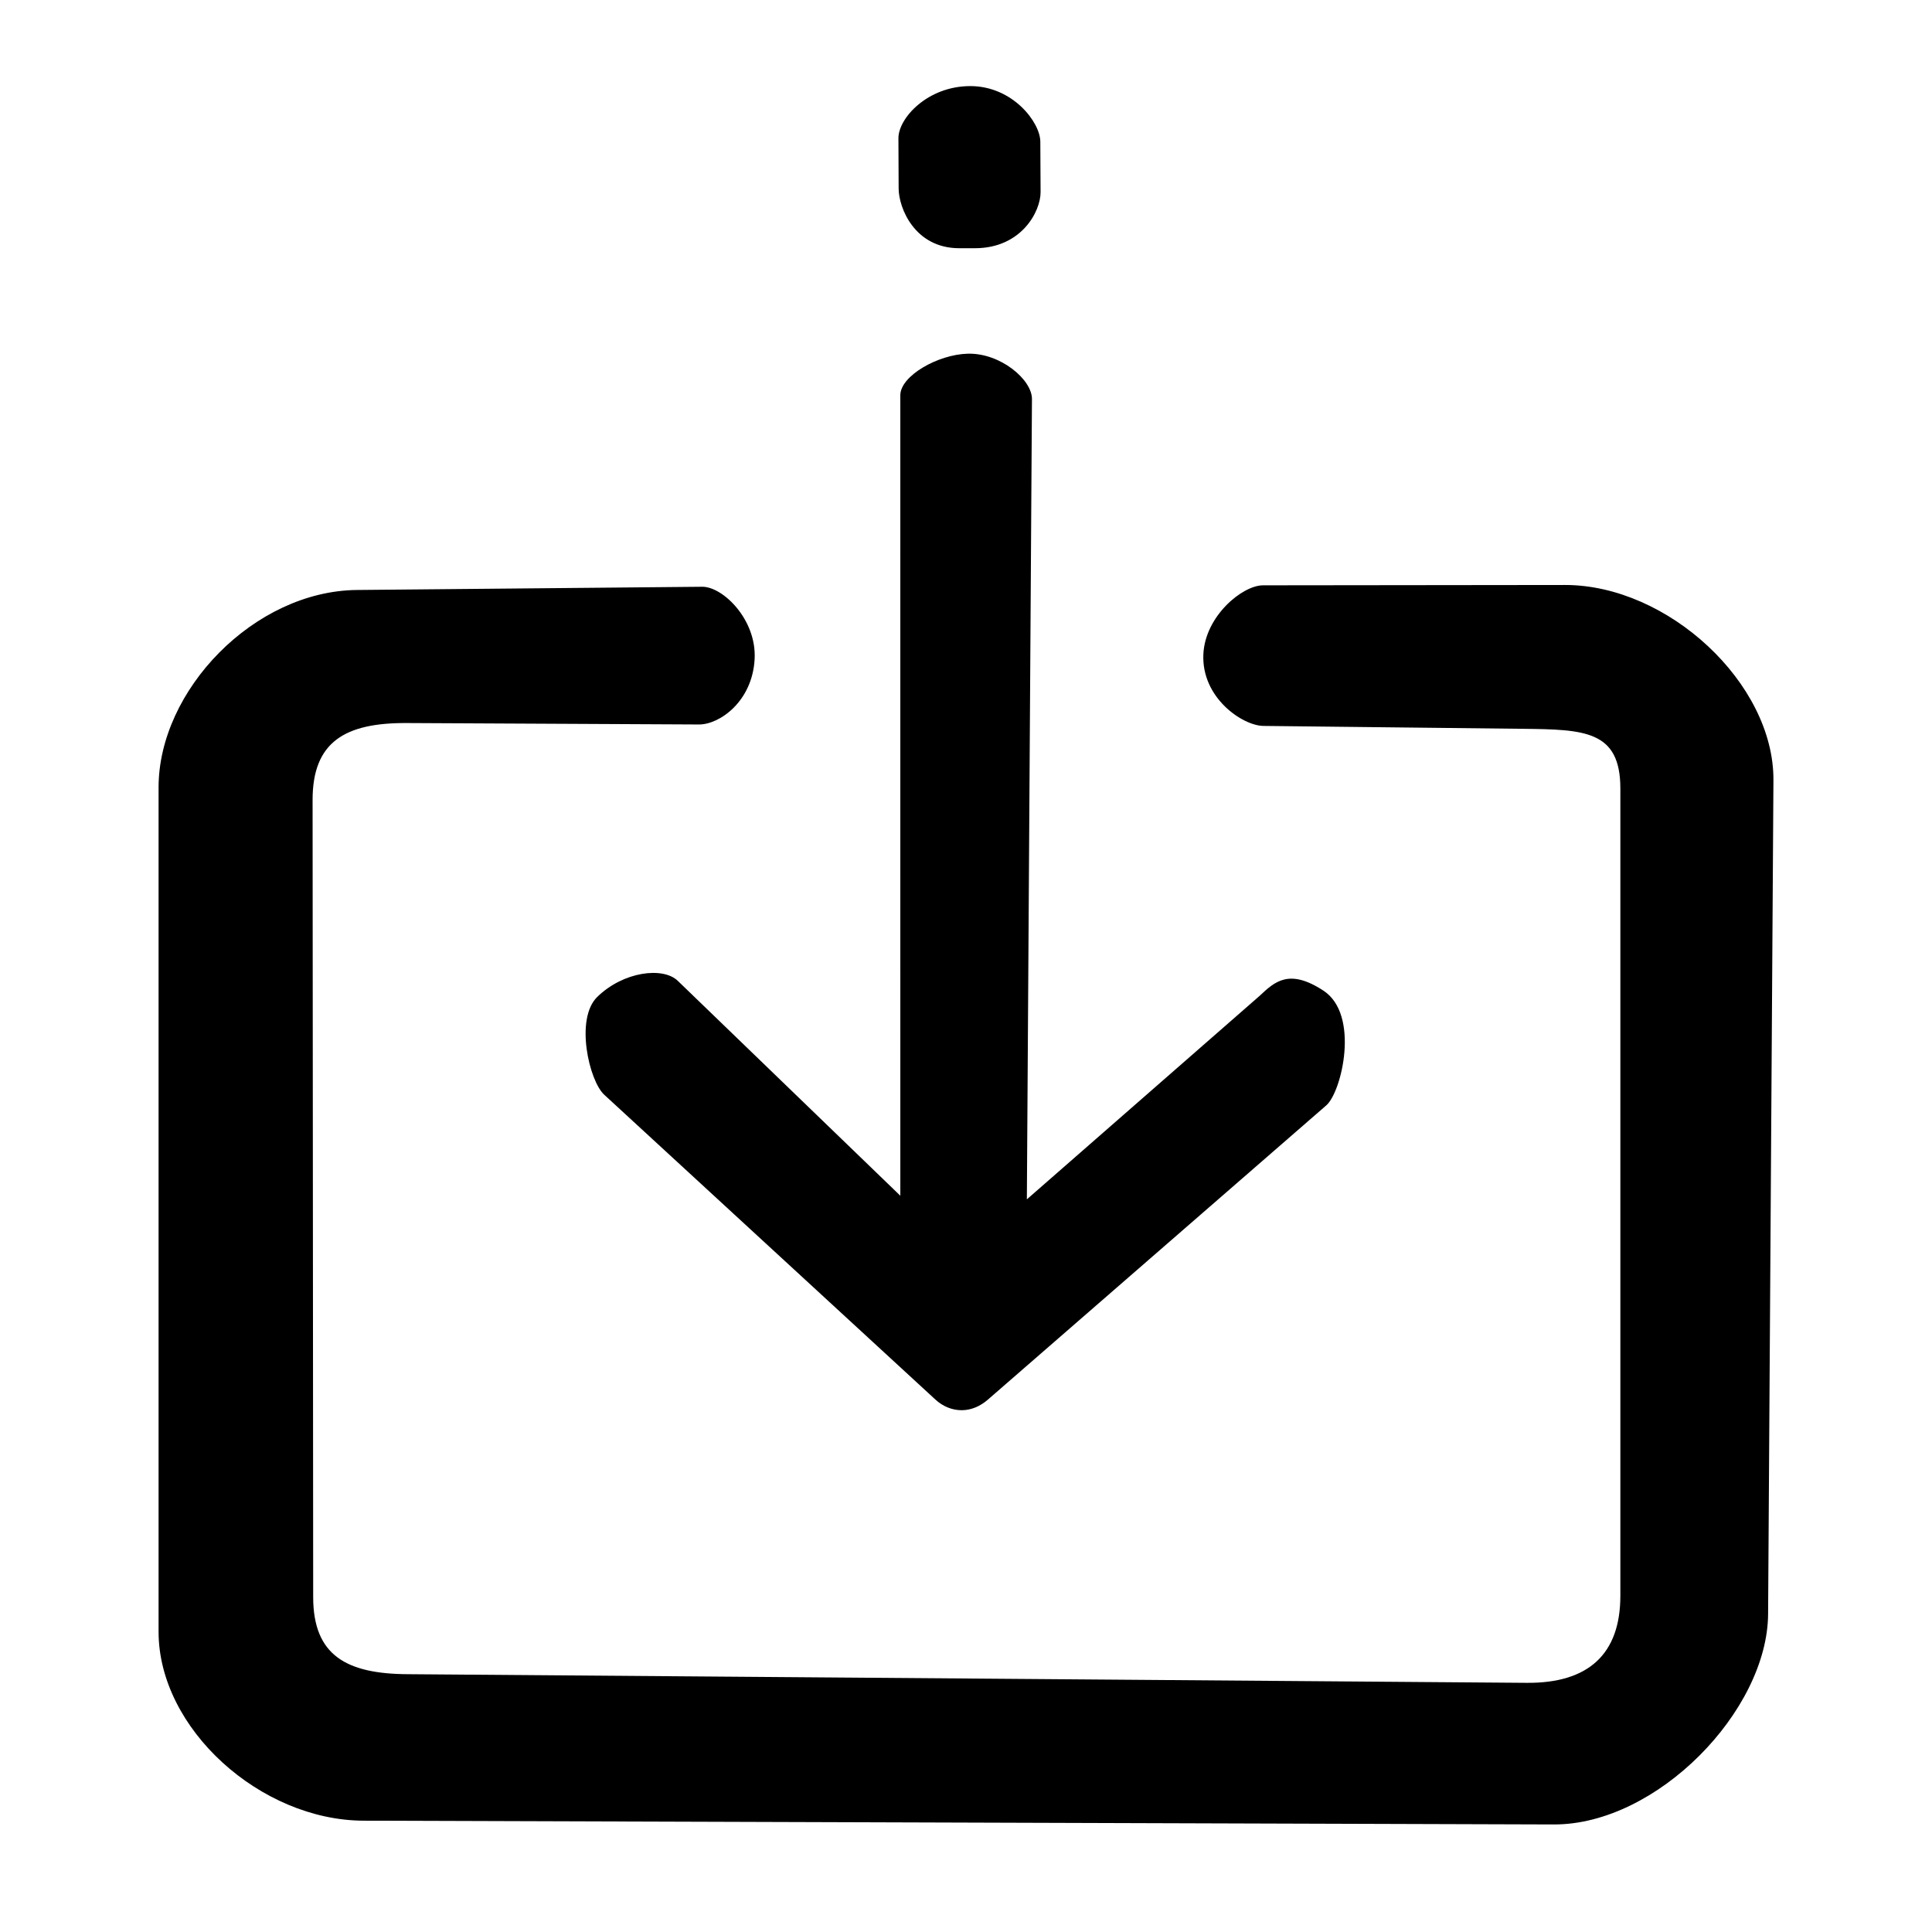
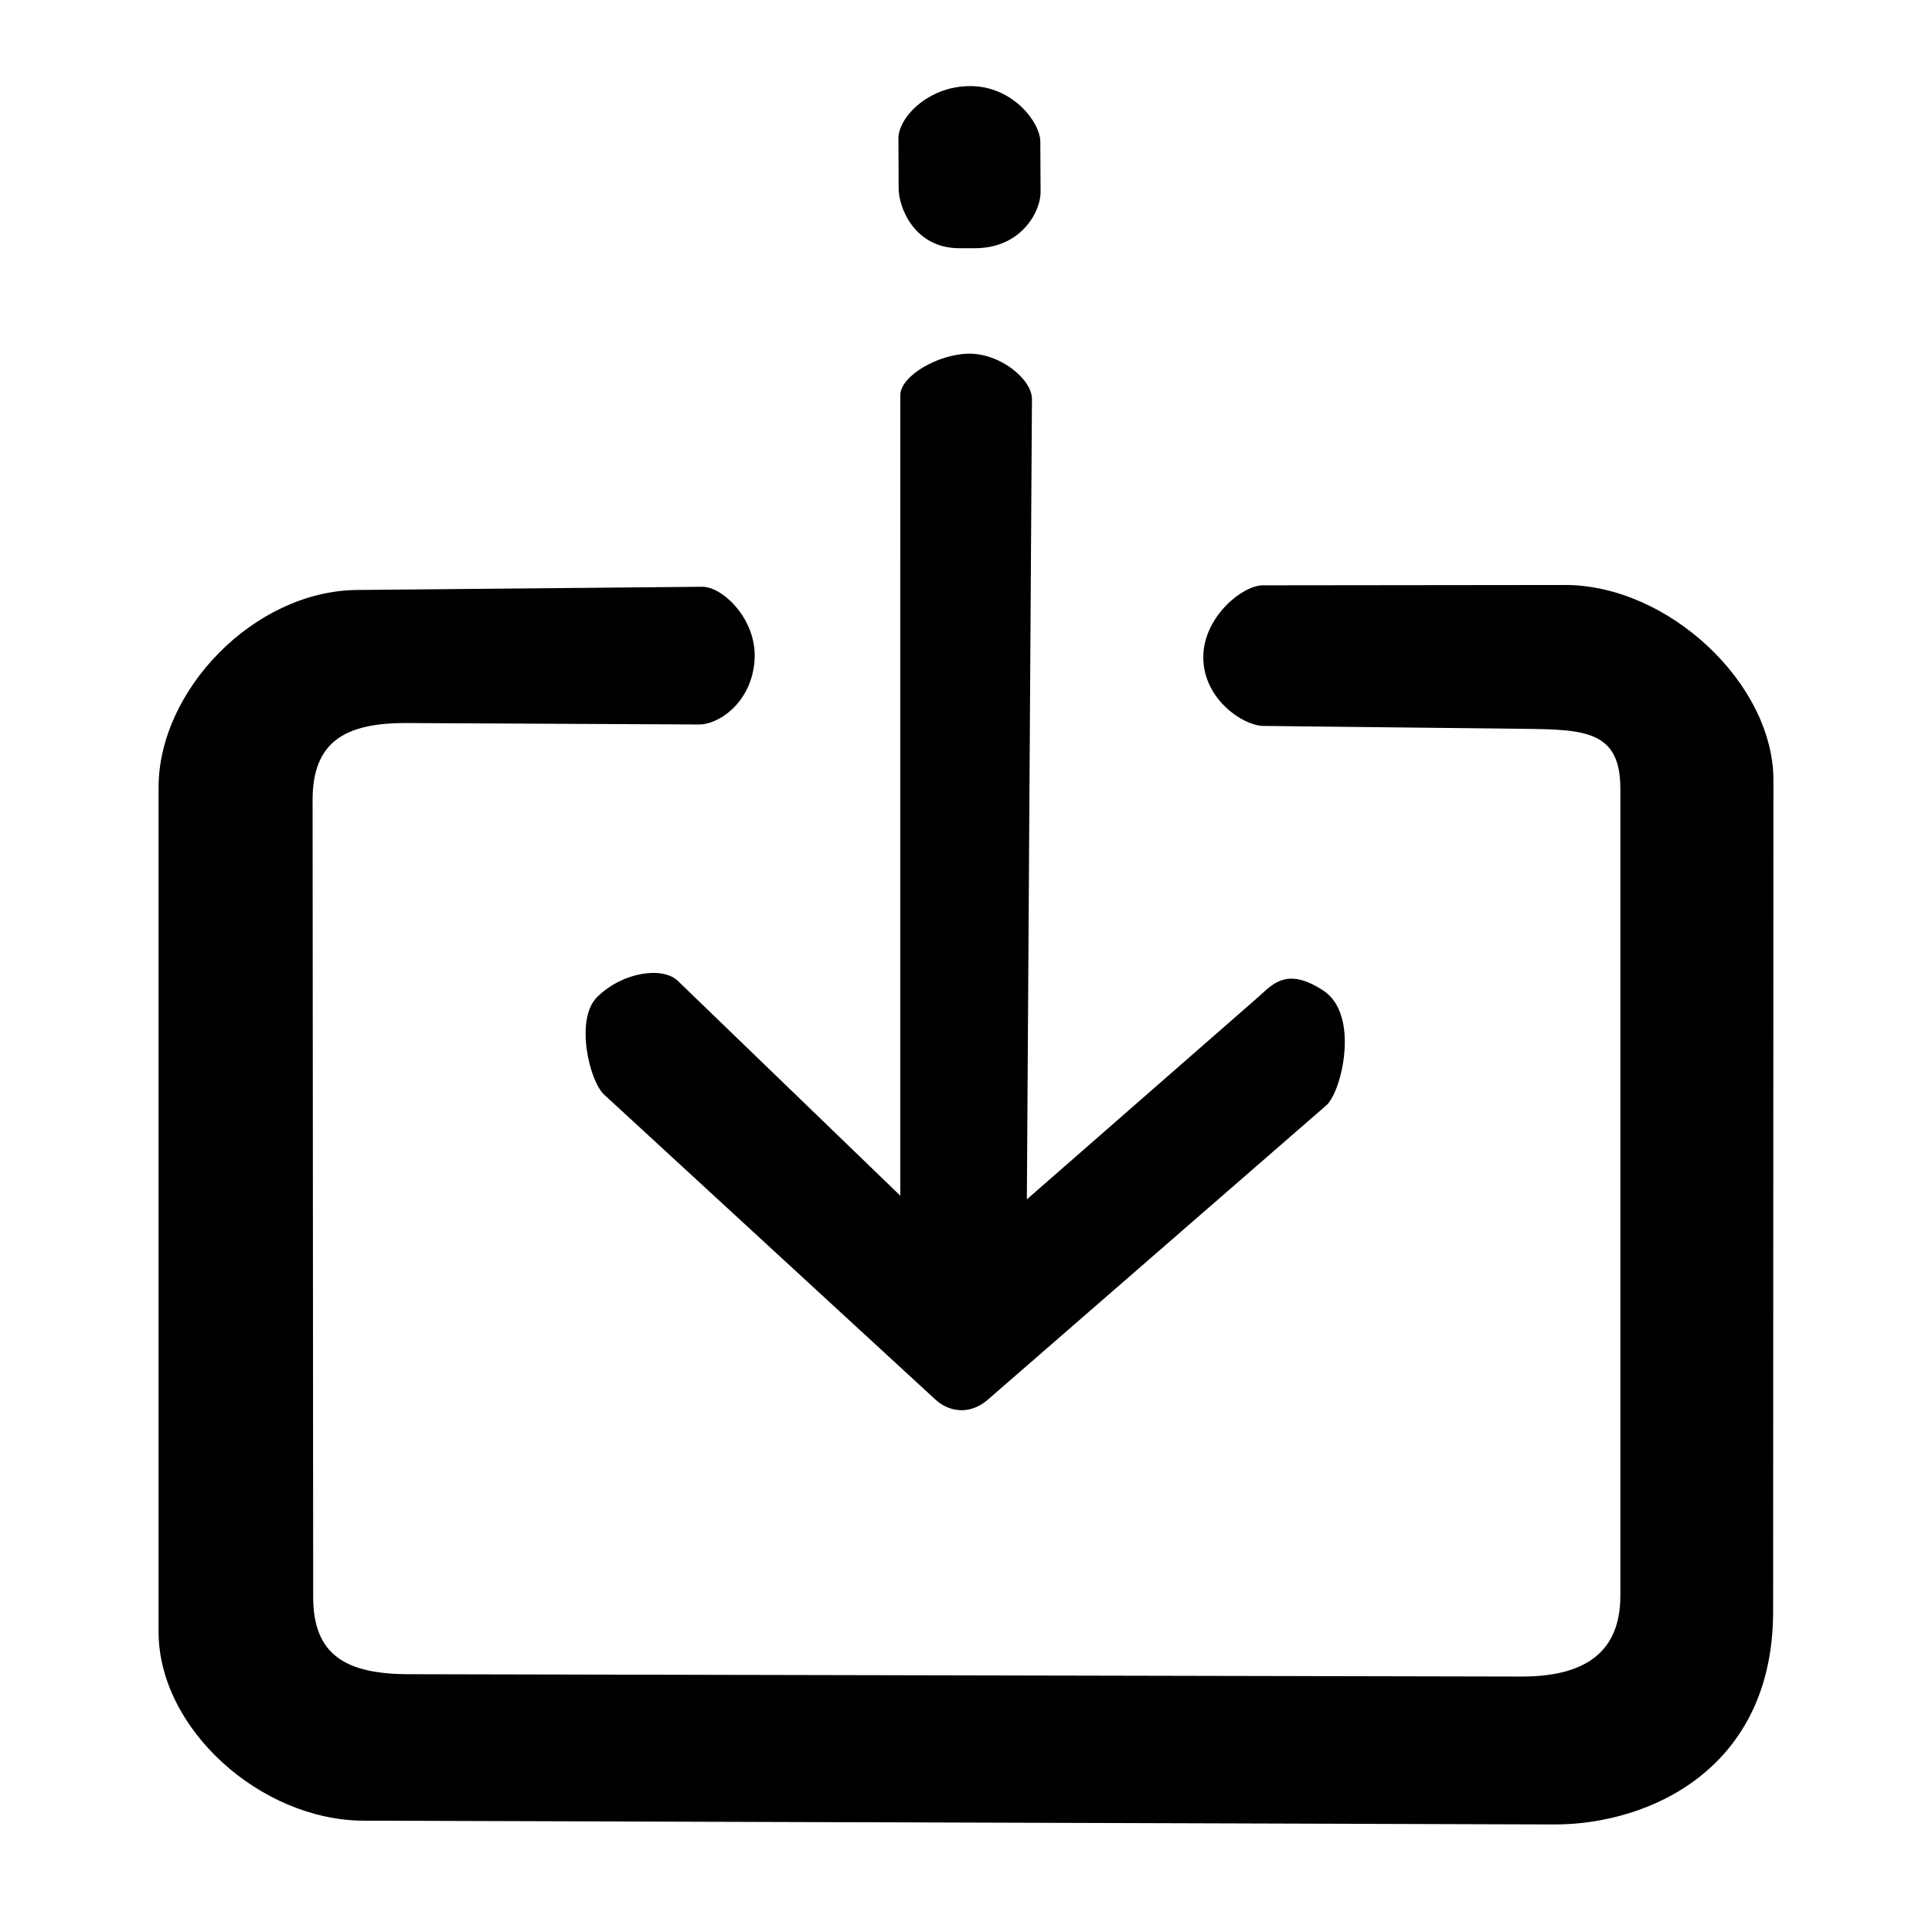
<svg xmlns="http://www.w3.org/2000/svg" version="1.1" width="24" height="24" viewBox="0 0 640 640" xml:space="preserve" id="svg3">
  <defs id="defs1" />
  <g transform="matrix(1.55,0,0,1.46,320,320)" id="0zRmvDRJdMy4j9q9kfs_X">
    <g transform="translate(0,70)" id="RsXIp4WGzecCgq_v58d7N">
-       <path style="opacity:1;fill:#000000;fill-rule:nonzero;stroke:none;stroke-width:1;stroke-linecap:butt;stroke-linejoin:miter;stroke-miterlimit:4;stroke-dasharray:none;stroke-dashoffset:0" vector-effect="non-scaling-stroke" d="m 128,-156.45 -64.525,0.077 c -4.4,0.005 -12.345,6.95 -12.744,15.595 -0.459,9.954 8.417,16.254 12.817,16.306 l 55.379,0.654 c 13.199,0.156 20.921,0.34 20.921,13.54 V 72.895 c 0,13.2 -6.798,19.859 -19.997,19.75 l -239.065,-1.961 c -13.2,-0.054 -20.296,-4.262 -20.305,-17.462 l -0.126,-180.886 c -0.009,-13.2 6.923,-17.531 20.123,-17.462 l 62.455,0.327 c 4.4,0.023 11.413,-5.23 11.893,-14.845 0.449,-8.982 -6.805,-16.446 -11.205,-16.402 l -73.775,0.73 c -21.999,0.218 -42.407,22.787 -42.407,44.787 V 81.067 c 0,22 21.802,42.78 43.802,42.854 l 254.387,0.856 c 22,0.074 45.662,-25.746 45.795,-47.746 l 1.141,-189.175 C 172.695,-134.144 150,-156.476 128,-156.45 Z" stroke-linecap="round" id="path1" />
+       <path style="opacity:1;fill:#000000;fill-rule:nonzero;stroke:none;stroke-width:1;stroke-linecap:butt;stroke-linejoin:miter;stroke-miterlimit:4;stroke-dasharray:none;stroke-dashoffset:0" vector-effect="non-scaling-stroke" d="m 128,-156.45 -64.525,0.077 c -4.4,0.005 -12.345,6.95 -12.744,15.595 -0.459,9.954 8.417,16.254 12.817,16.306 l 55.379,0.654 c 13.199,0.156 20.921,0.34 20.921,13.54 V 72.895 c 0,13.2 -8.007,18.353 -21.207,18.324 l -237.855,-0.534 c -13.2,-0.054 -20.296,-4.262 -20.305,-17.462 l -0.126,-180.886 c -0.009,-13.2 6.923,-17.531 20.123,-17.462 l 62.455,0.327 c 4.4,0.023 11.413,-5.23 11.893,-14.845 0.449,-8.982 -6.805,-16.446 -11.205,-16.402 l -73.775,0.73 c -21.999,0.218 -42.407,22.787 -42.407,44.787 V 81.067 c 0,22 21.802,42.78 43.802,42.854 l 254.387,0.856 c 20.384,0.069 46.858,-12.619 46.87,-48.317 l 0.065,-188.604 c 0.008,-22 -22.562,-44.332 -44.562,-44.306 z" stroke-linecap="round" id="path1" />
    </g>
    <g transform="translate(-0.7603299,-184.937)" id="ZvNoiSKh0jOhKqvx79pQx">
      <path style="opacity:1;fill:#000000;fill-rule:nonzero;stroke:none;stroke-width:1;stroke-linecap:butt;stroke-linejoin:miter;stroke-miterlimit:4;stroke-dasharray:none;stroke-dashoffset:0" vector-effect="non-scaling-stroke" d="m 2.681,22.077 c 9.912,0 14.04,-8.339 14.019,-12.739 l -0.056,-11.438 C 16.623,-6.499 10.735,-14.706 1.678,-14.706 c -9.152,0 -15.379,7.282 -15.36,11.836 l 0.046,11.401 c 0.018,4.4 3.424,13.547 12.957,13.547 z" stroke-linecap="round" id="path2" />
    </g>
    <g transform="translate(0,-34)" id="f-QQdQ_d0zL0dAaU6TpqB">
      <path style="opacity:1;fill:#000000;fill-rule:nonzero;stroke:none;stroke-width:1;stroke-linecap:butt;stroke-linejoin:miter;stroke-miterlimit:4;stroke-dasharray:none;stroke-dashoffset:0" vector-effect="non-scaling-stroke" transform="translate(-206,-172)" d="m 127.181,213.027 c -4.773,4.957 -1.739,19.014 1.496,22.175 l 70.8,69.186 c 1.617,1.58 3.6,2.4 5.6,2.4 2,0 3.941,-0.869 5.6,-2.4 l 72.321,-66.764 c 3.317,-3.062 7.214,-20.587 -0.597,-26.023 -7.326,-5.099 -10.419,-2.058 -13.619,1.142 l -49.775,46.203 1.089,-181.582 c 0.026,-4.4 -6.748,-10.483 -13.715,-10.292 -6.394,0.175 -14.419,5.037 -14.419,9.437 l 0.003,181.616 -47.558,-48.758 c -3.162,-3.242 -11.637,-2.142 -17.225,3.661 z" stroke-linecap="round" id="path3" />
    </g>
  </g>
</svg>
